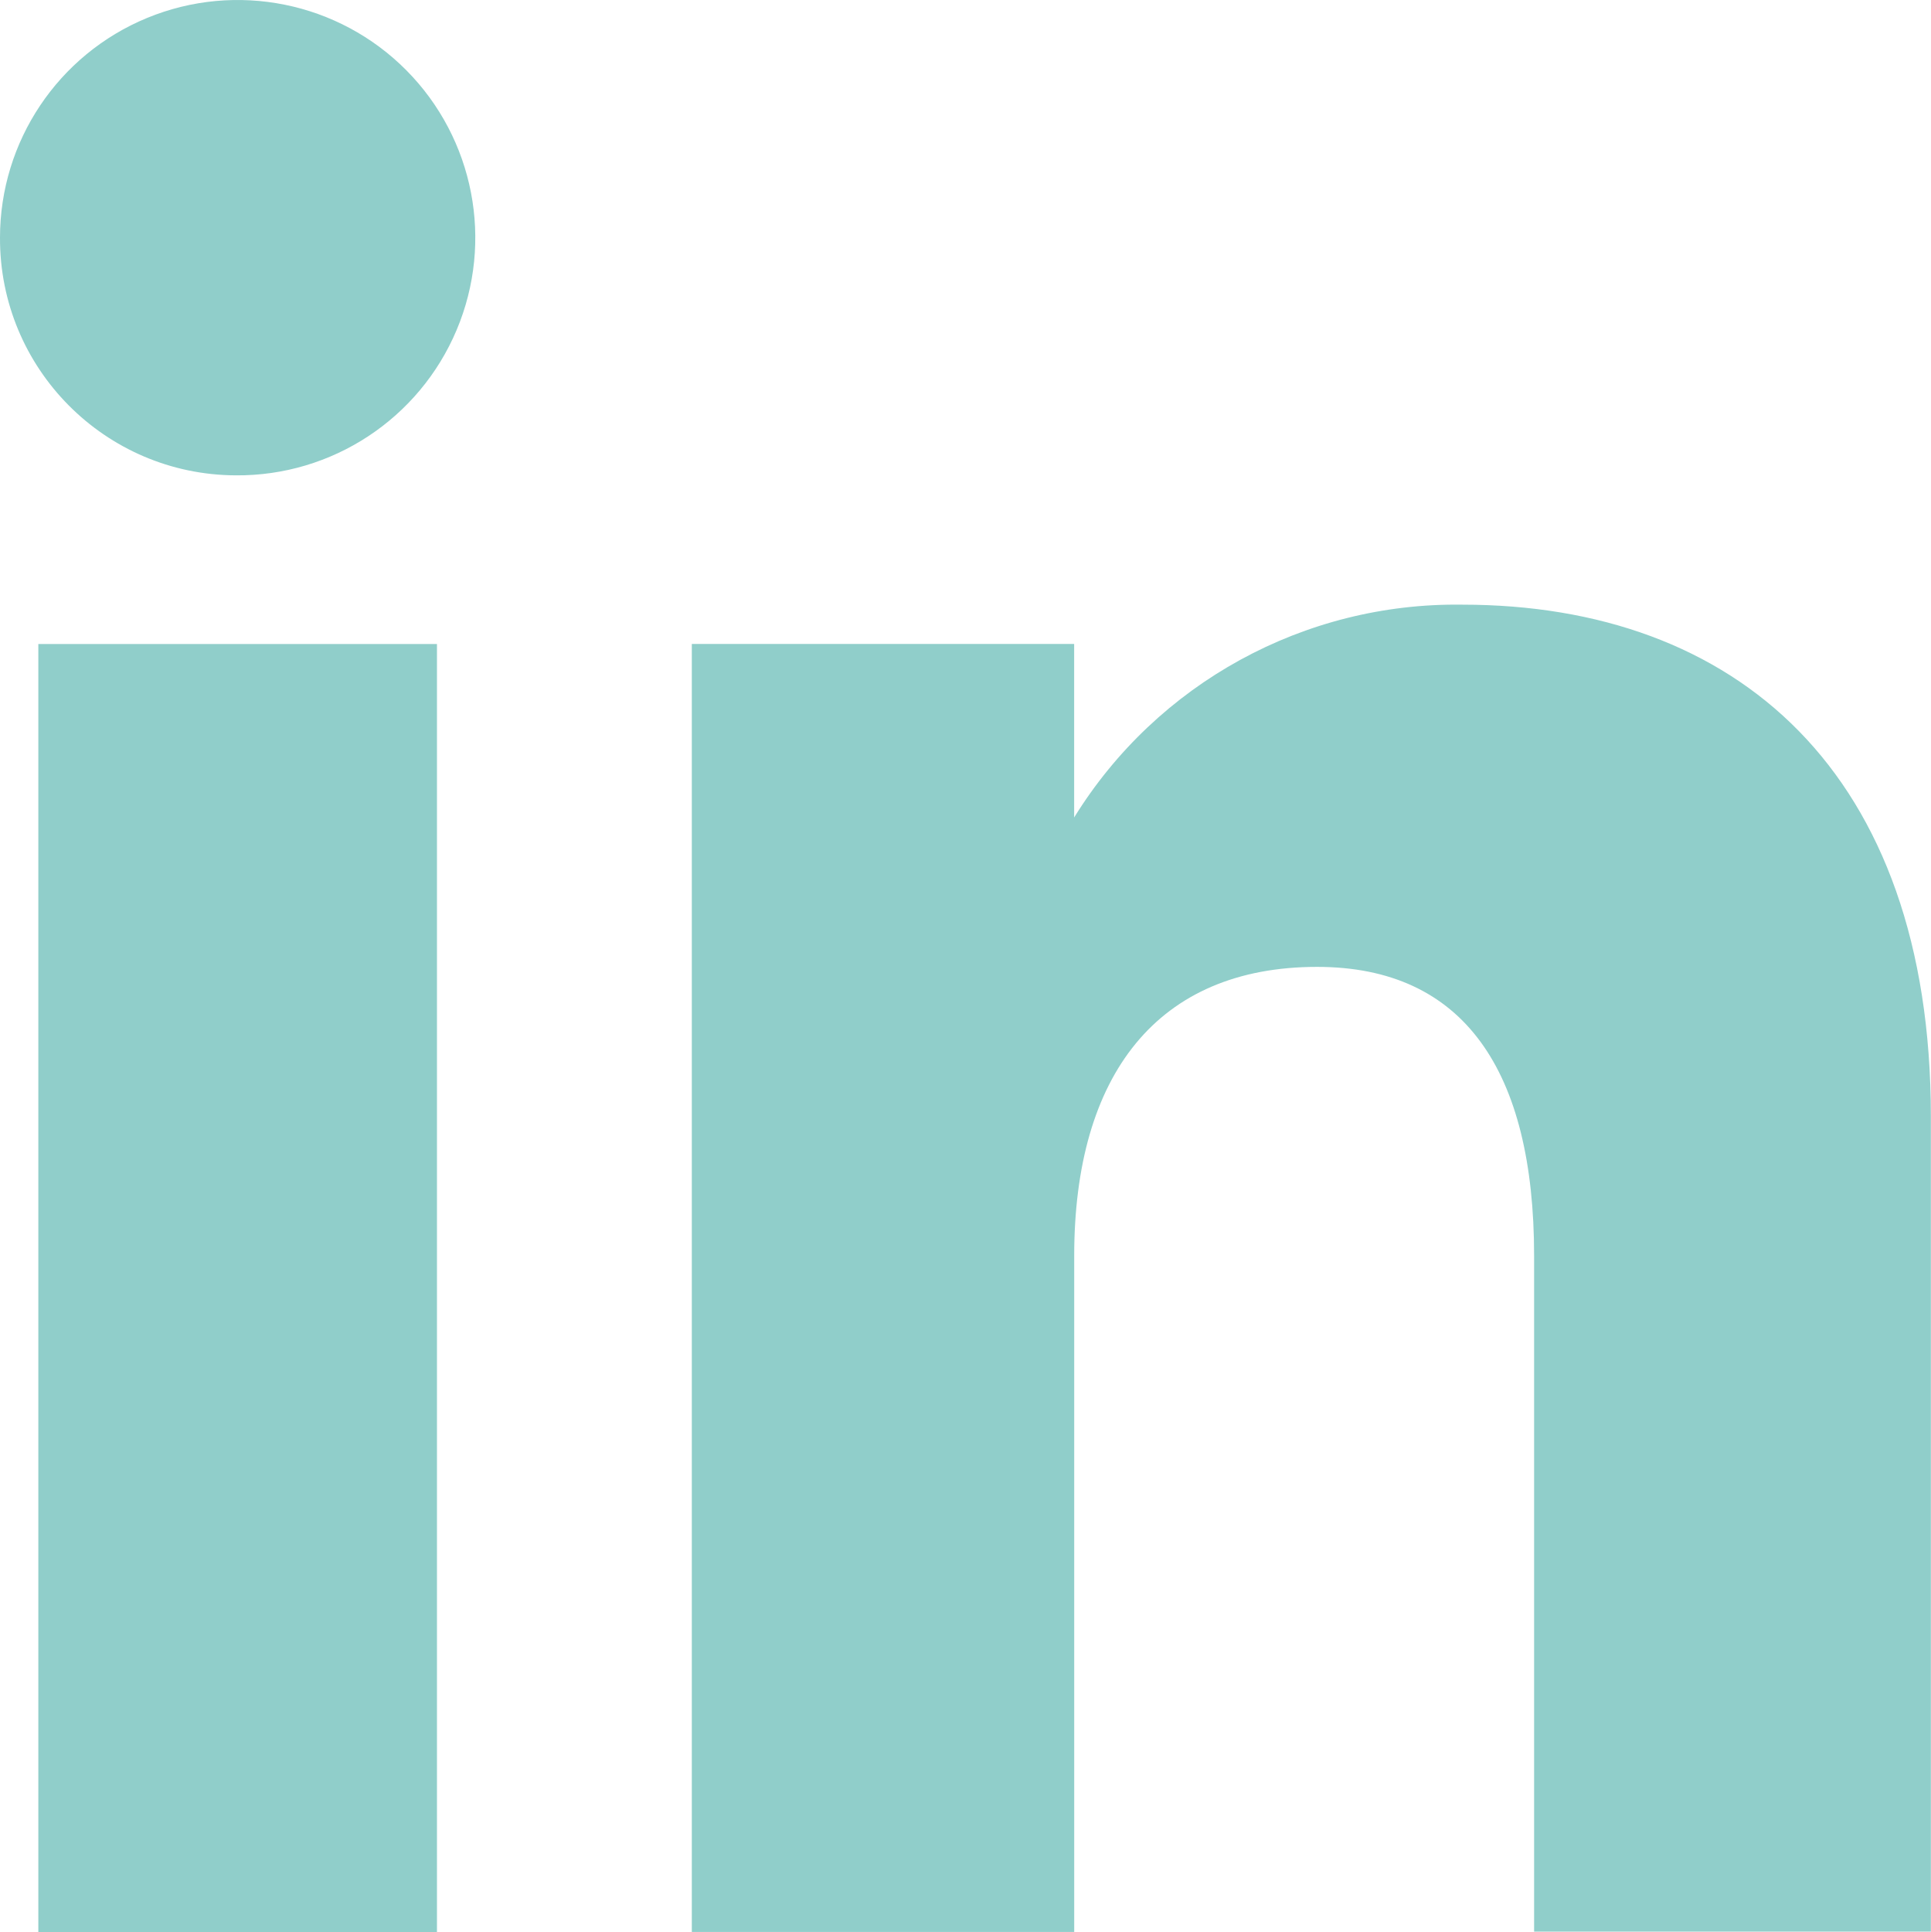
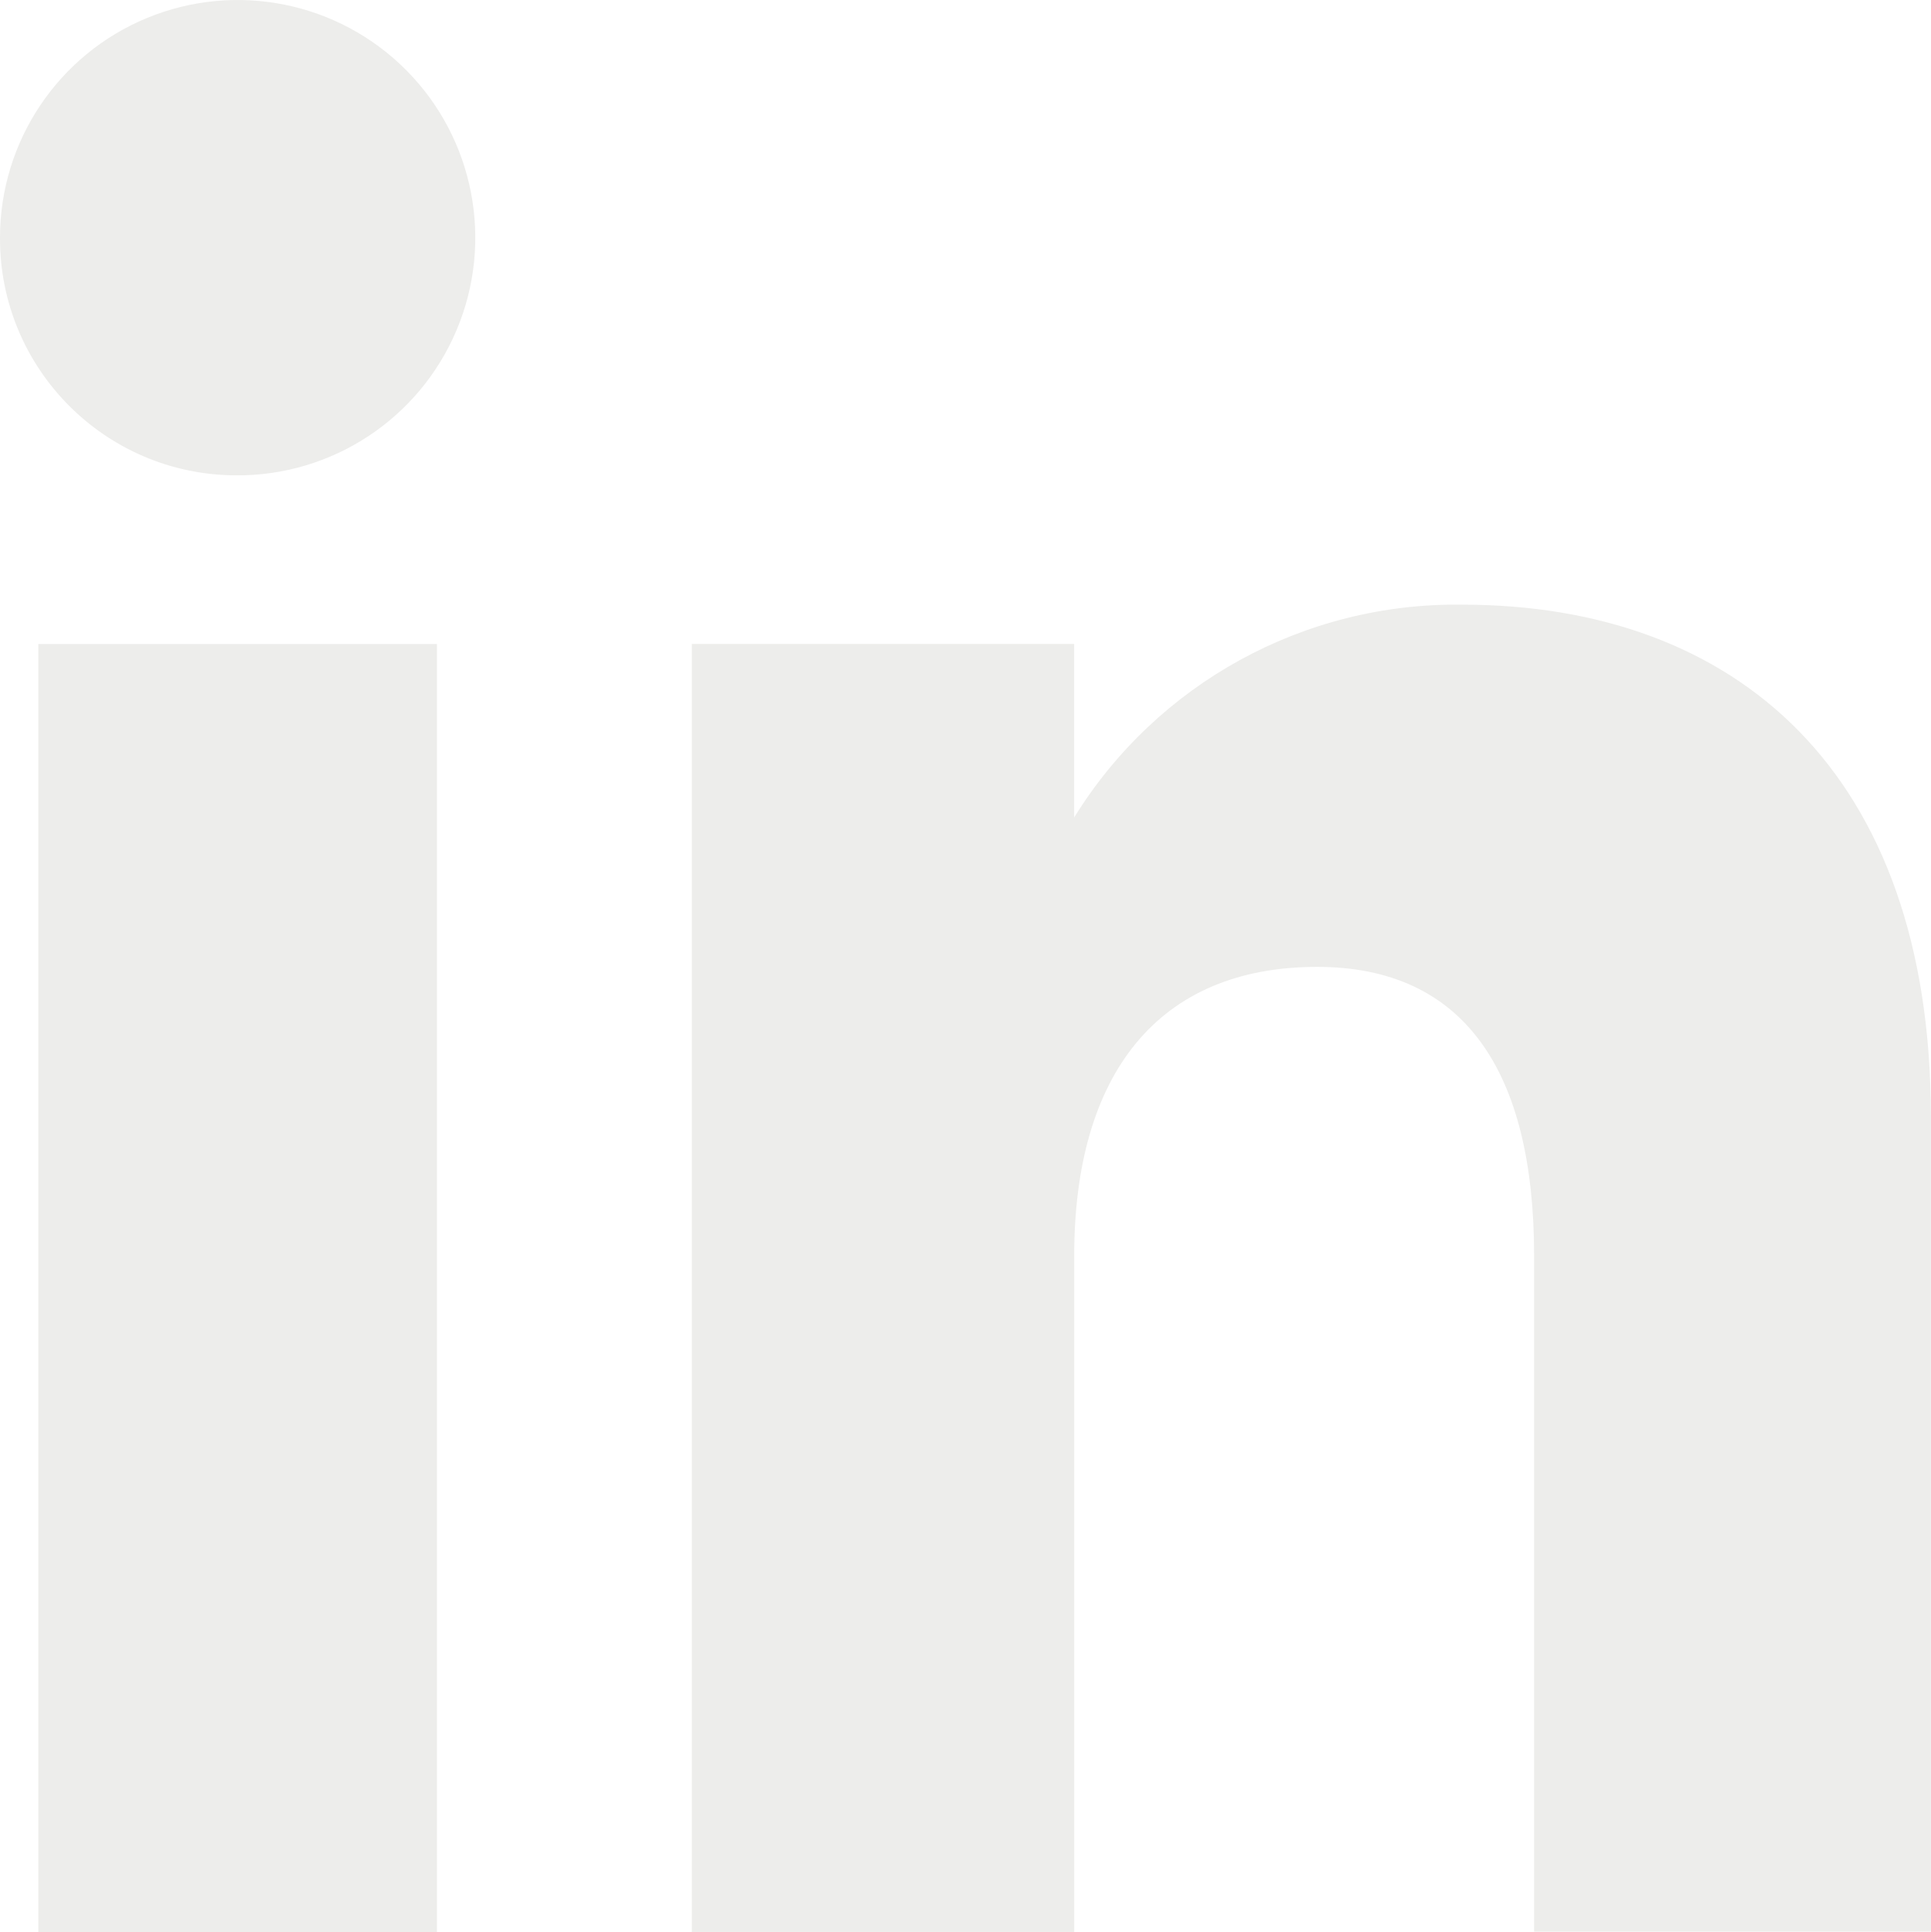
<svg xmlns="http://www.w3.org/2000/svg" id="Group_35" data-name="Group 35" width="34.004" height="34.019" viewBox="0 0 34.004 34.019">
-   <rect id="Rectangle_54" data-name="Rectangle 54" width="7.02" height="22.679" transform="translate(0.675 11.34)" fill="#90ceca" />
-   <path id="Path_101" data-name="Path 101" d="M406.526,8.37a4.185,4.185,0,1,0-4.151-4.186,4.169,4.169,0,0,0,4.151,4.186" transform="translate(-402.375)" fill="#90ceca" />
-   <path id="Path_102" data-name="Path 102" d="M434.254,33.442c0-3.188,1.467-5.088,4.277-5.088,2.581,0,3.822,1.823,3.822,5.088v11.9h6.987V30.988c0-6.075-3.443-9.012-8.252-9.012a7.907,7.907,0,0,0-6.835,3.747V22.668H427.52V45.347h6.734Z" transform="translate(-415.337 -11.329)" fill="#90ceca" />
+   <rect id="Rectangle_54" data-name="Rectangle 54" width="7.02" height="22.679" transform="translate(0.675 11.34)" fill="#ededeb" />
+   <path id="Path_101" data-name="Path 101" d="M406.526,8.37a4.185,4.185,0,1,0-4.151-4.186,4.169,4.169,0,0,0,4.151,4.186" transform="translate(-402.375)" fill="#ededeb" />
+   <path id="Path_102" data-name="Path 102" d="M434.254,33.442c0-3.188,1.467-5.088,4.277-5.088,2.581,0,3.822,1.823,3.822,5.088v11.9h6.987V30.988c0-6.075-3.443-9.012-8.252-9.012a7.907,7.907,0,0,0-6.835,3.747V22.668H427.52V45.347h6.734Z" transform="translate(-415.337 -11.329)" fill="#ededeb" />
</svg>
